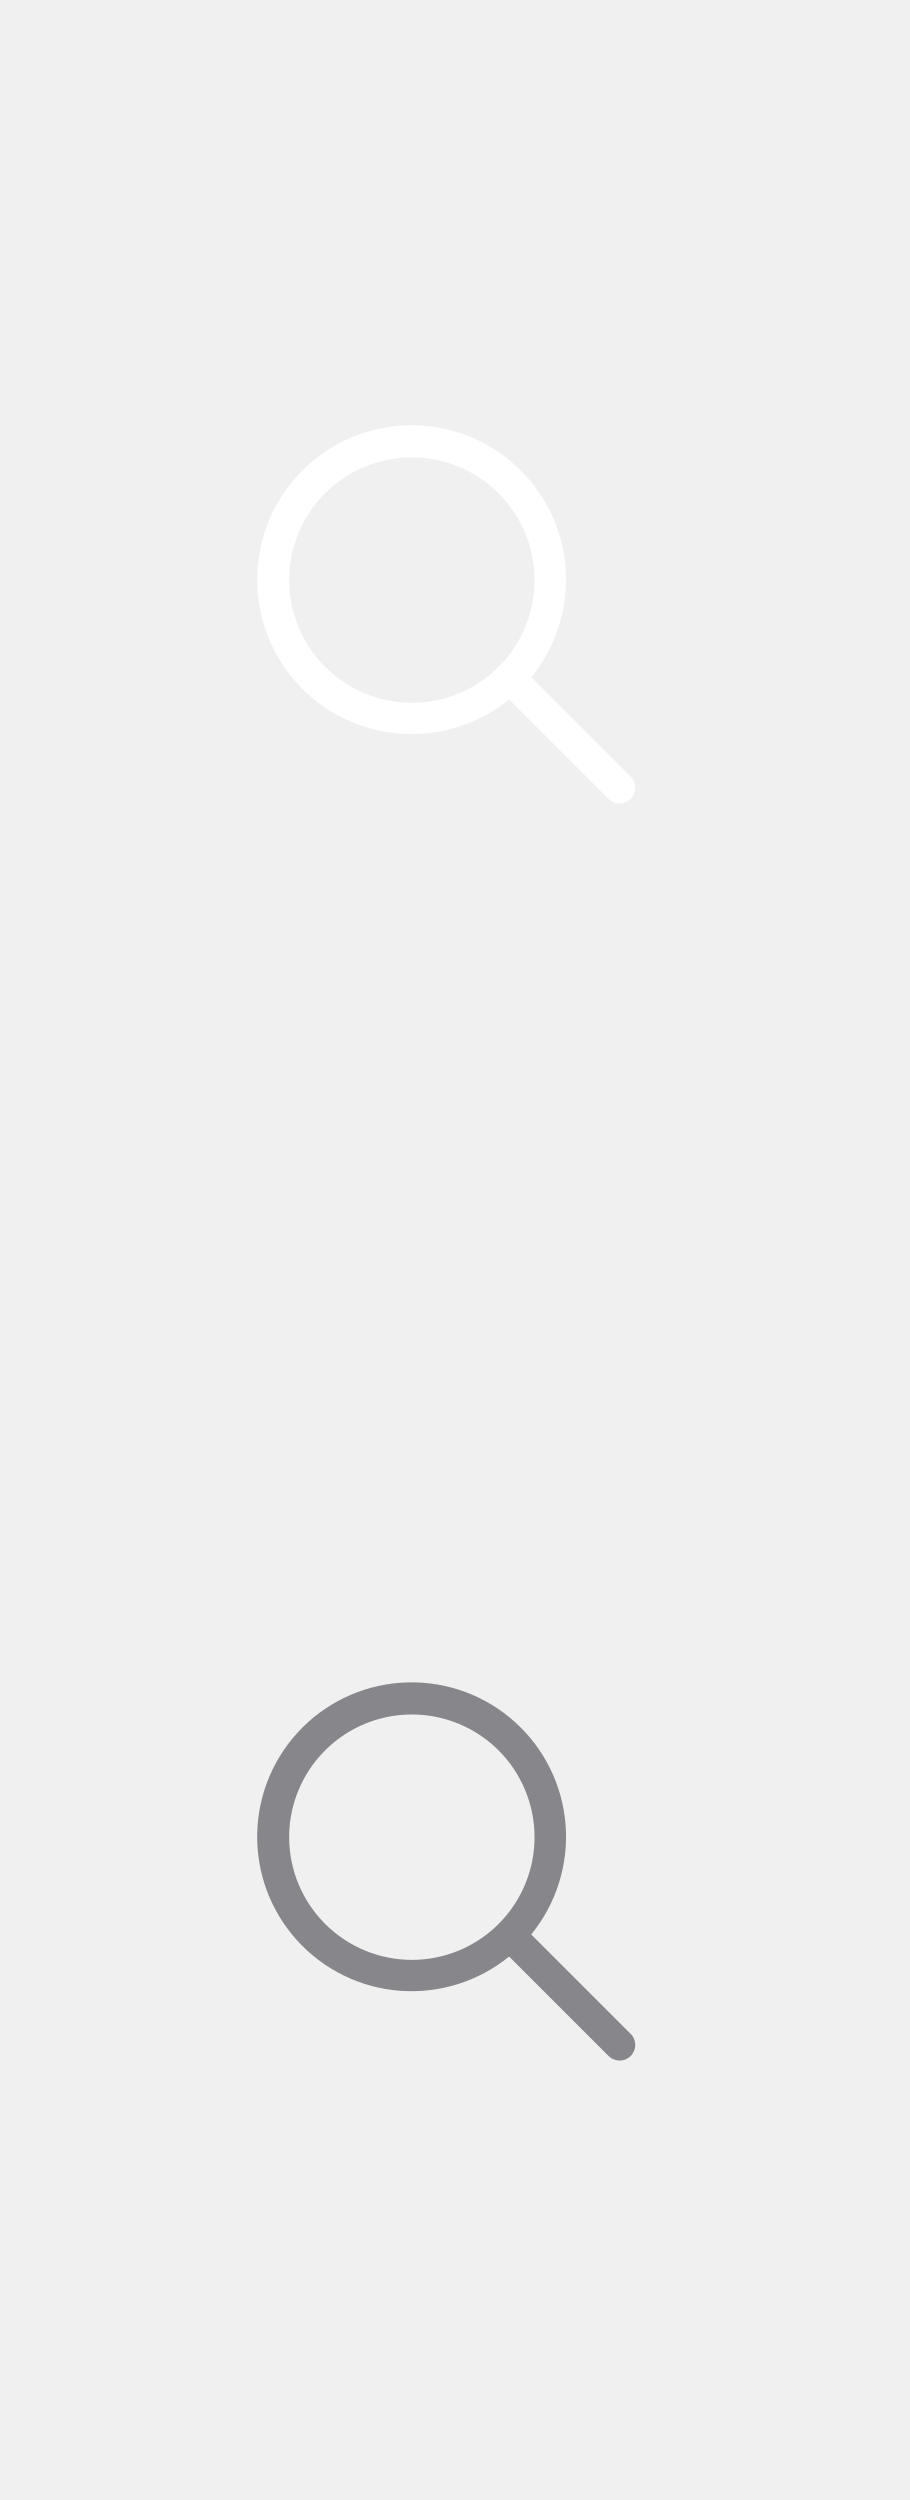
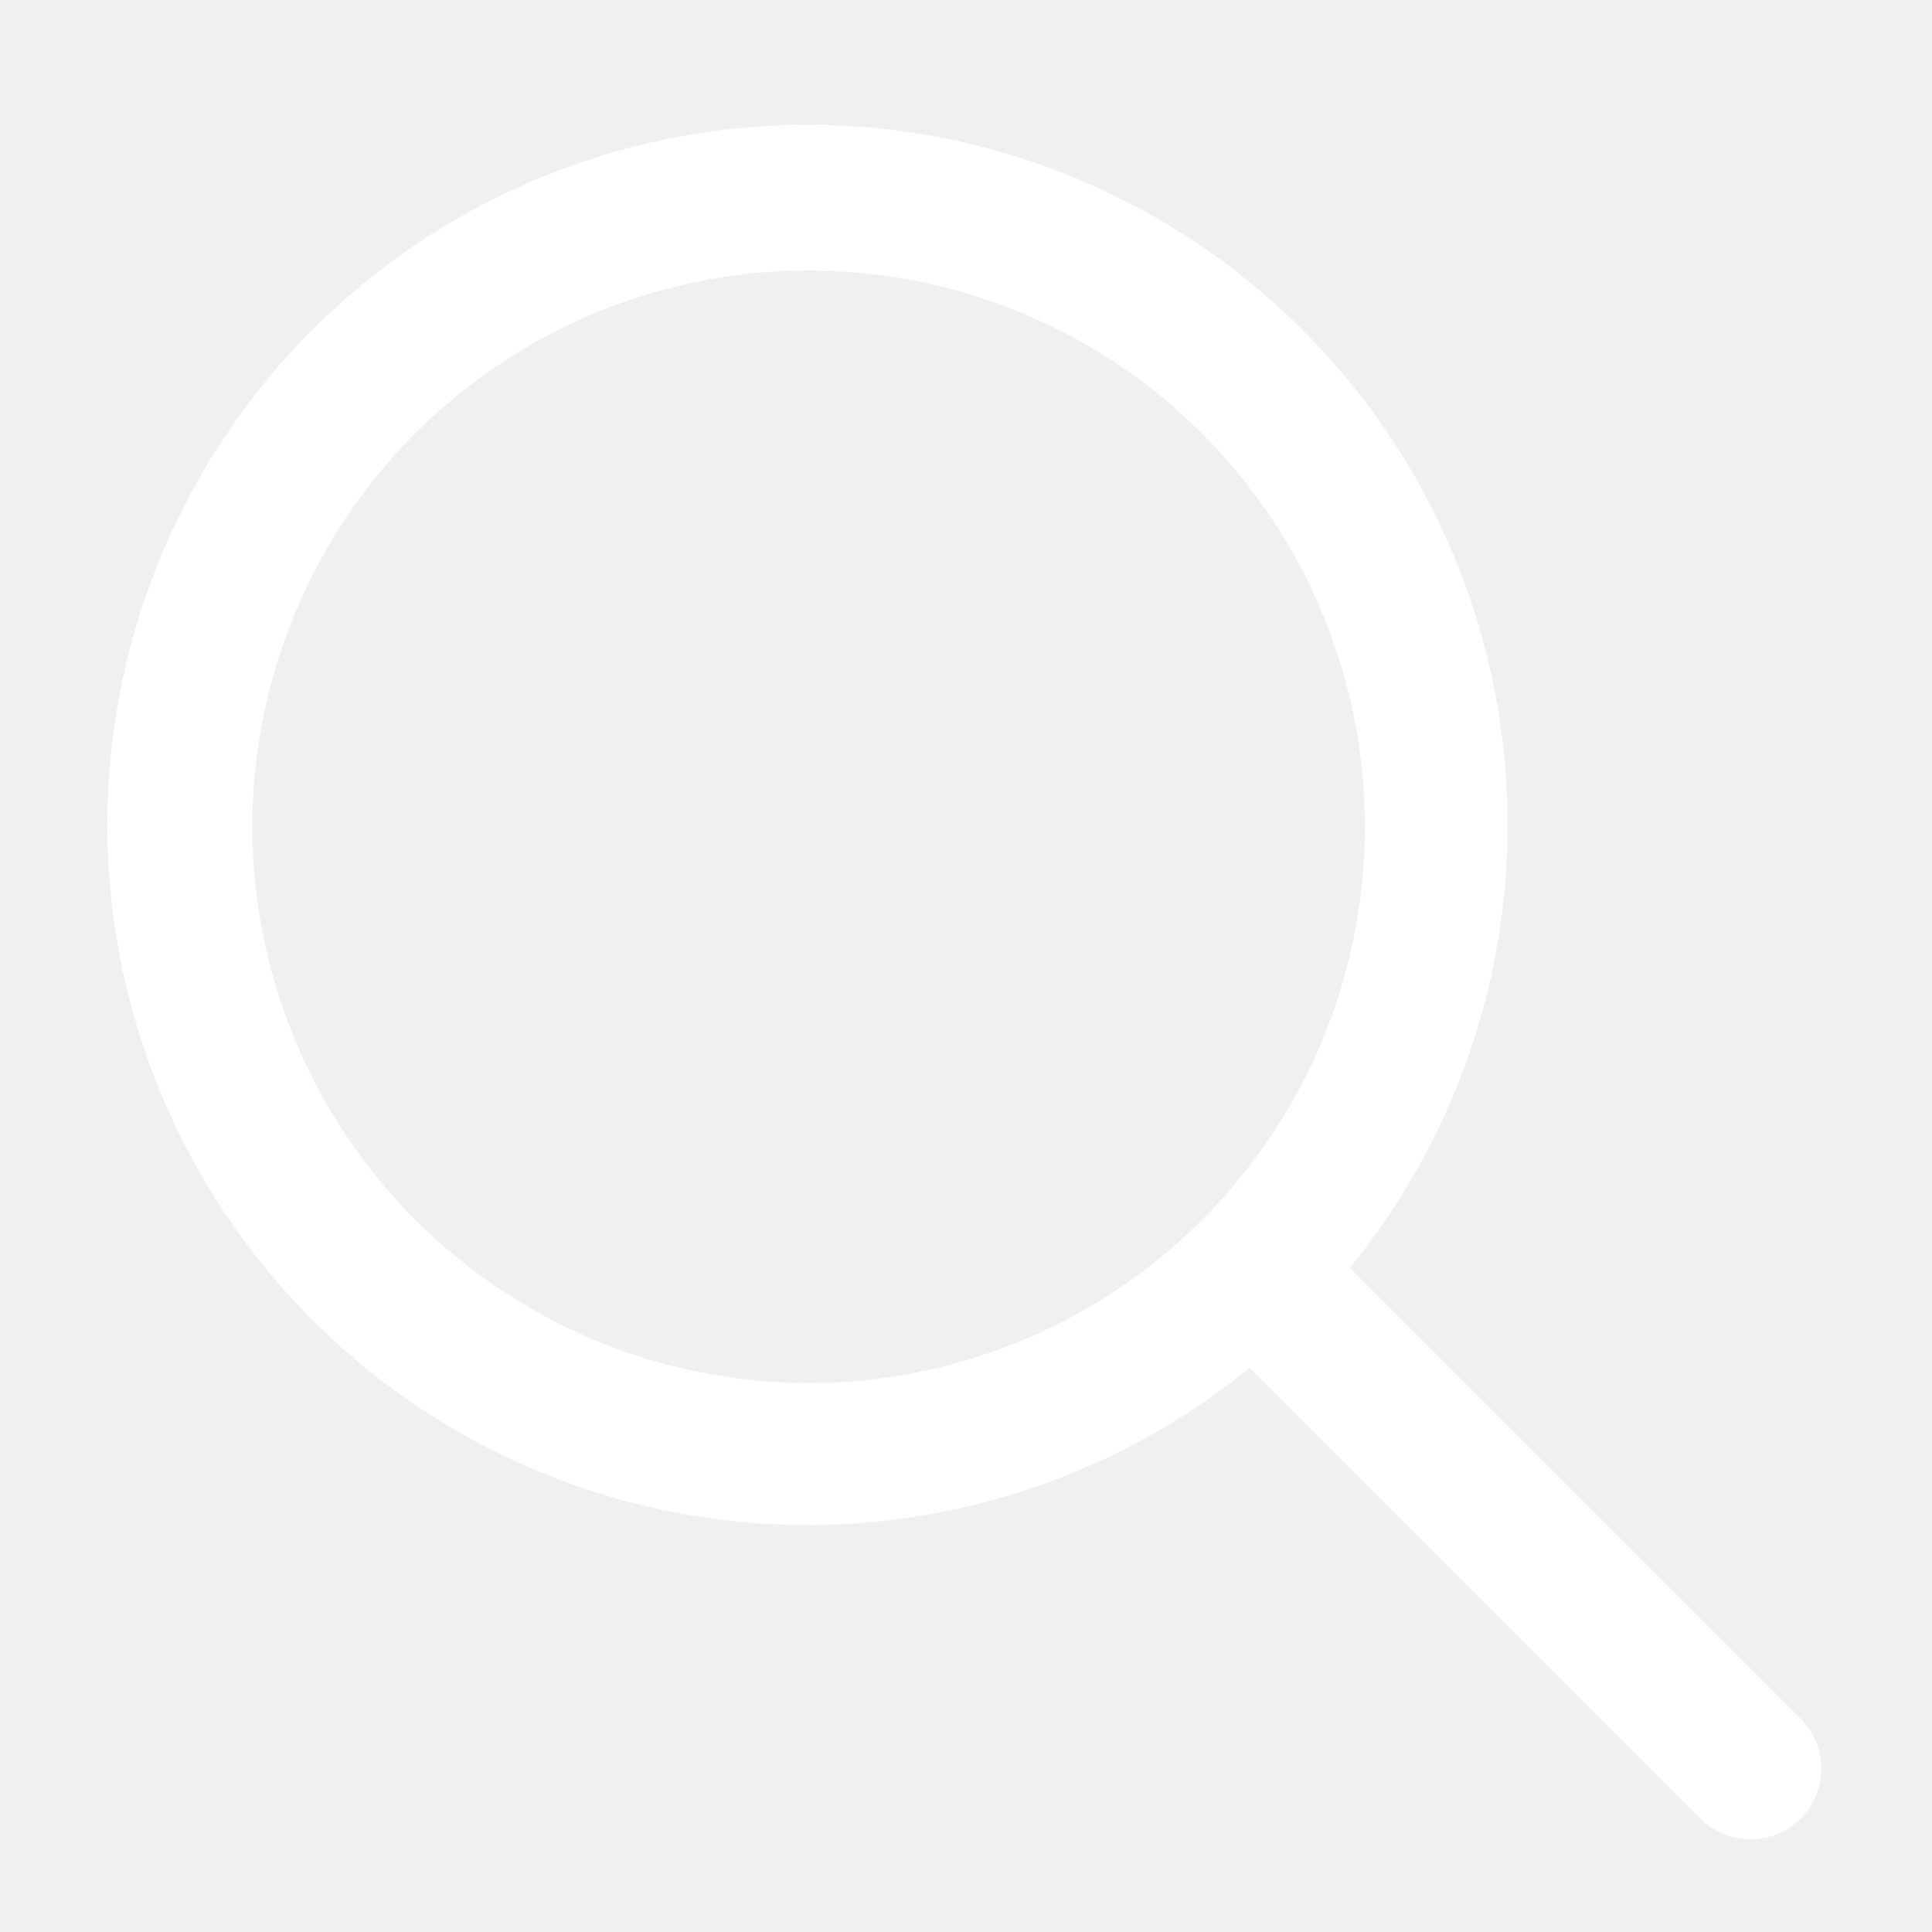
- <svg xmlns="http://www.w3.org/2000/svg" width="32" height="88" viewBox="0 0 32 88" fill="none">
-   <g clip-path="url(#clip0_1_974)">
-     <path d="M22.199 27.343L18.699 23.843C19.58 22.763 20.014 21.386 19.909 19.996C19.804 18.605 19.169 17.309 18.135 16.374C17.101 15.438 15.748 14.936 14.354 14.97C12.96 15.005 11.633 15.573 10.647 16.558C9.66 17.544 9.09 18.87 9.054 20.264C9.018 21.657 9.518 23.011 10.452 24.046C11.386 25.081 12.682 25.718 14.072 25.825C15.462 25.931 16.84 25.5 17.921 24.62L21.421 28.12C21.472 28.171 21.532 28.211 21.599 28.239C21.666 28.267 21.738 28.281 21.81 28.281C21.882 28.281 21.953 28.267 22.02 28.239C22.087 28.211 22.148 28.171 22.199 28.12C22.25 28.069 22.29 28.008 22.318 27.941C22.346 27.875 22.36 27.803 22.36 27.731C22.36 27.659 22.346 27.587 22.318 27.52C22.29 27.454 22.25 27.393 22.199 27.342V27.343ZM10.178 20.418C10.178 19.564 10.431 18.729 10.906 18.019C11.381 17.308 12.055 16.755 12.845 16.428C13.634 16.102 14.502 16.016 15.34 16.183C16.178 16.35 16.947 16.761 17.551 17.365C18.155 17.969 18.566 18.739 18.733 19.577C18.899 20.414 18.814 21.283 18.487 22.072C18.16 22.861 17.606 23.535 16.896 24.01C16.186 24.485 15.351 24.738 14.497 24.738C13.351 24.737 12.253 24.281 11.444 23.471C10.634 22.661 10.178 21.563 10.178 20.418Z" fill="white" />
-     <path d="M22.199 71.593L18.699 68.093C19.58 67.013 20.014 65.636 19.909 64.246C19.804 62.855 19.169 61.559 18.135 60.624C17.101 59.688 15.748 59.186 14.354 59.22C12.96 59.255 11.633 59.823 10.647 60.808C9.66 61.794 9.09 63.12 9.054 64.514C9.018 65.907 9.518 67.261 10.452 68.296C11.386 69.331 12.682 69.968 14.072 70.075C15.462 70.181 16.84 69.75 17.921 68.87L21.421 72.37C21.524 72.473 21.664 72.531 21.81 72.531C21.956 72.531 22.096 72.473 22.199 72.37C22.302 72.267 22.36 72.127 22.36 71.981C22.36 71.835 22.302 71.695 22.199 71.592V71.593ZM10.178 64.668C10.178 63.814 10.431 62.979 10.906 62.269C11.381 61.559 12.055 61.005 12.845 60.678C13.634 60.352 14.502 60.266 15.34 60.433C16.178 60.6 16.947 61.011 17.551 61.615C18.155 62.219 18.566 62.989 18.733 63.827C18.899 64.664 18.814 65.533 18.487 66.322C18.16 67.111 17.606 67.785 16.896 68.26C16.186 68.735 15.351 68.988 14.497 68.988C13.351 68.987 12.253 68.531 11.444 67.721C10.634 66.911 10.178 65.813 10.178 64.668Z" fill="#86868B" />
-   </g>
-   <defs>
-     <clipPath id="clip0_1_974">
-       <rect width="15" height="88" fill="white" transform="translate(8.21875)" />
-     </clipPath>
-   </defs>
+ <svg xmlns="http://www.w3.org/2000/svg" width="15" height="15" viewBox="0 0 15 15" fill="none">
+   <path d="M13.98 13.343L10.48 9.843C11.362 8.763 11.795 7.386 11.69 5.996C11.585 4.605 10.95 3.309 9.916 2.374C8.882 1.438 7.529 0.936 6.135 0.97C4.742 1.005 3.414 1.573 2.428 2.558C1.442 3.544 0.871 4.87 0.835 6.264C0.799 7.657 1.3 9.011 2.233 10.046C3.167 11.081 4.463 11.718 5.853 11.825C7.243 11.931 8.621 11.5 9.702 10.62L13.202 14.12C13.253 14.171 13.314 14.211 13.38 14.239C13.447 14.267 13.519 14.281 13.591 14.281C13.663 14.281 13.735 14.267 13.802 14.239C13.868 14.211 13.929 14.171 13.98 14.12C14.031 14.069 14.072 14.008 14.099 13.941C14.127 13.875 14.141 13.803 14.141 13.731C14.141 13.659 14.127 13.587 14.099 13.52C14.072 13.454 14.031 13.393 13.98 13.342V13.343ZM1.959 6.418C1.959 5.564 2.213 4.729 2.687 4.019C3.162 3.308 3.837 2.755 4.626 2.428C5.415 2.102 6.283 2.016 7.121 2.183C7.959 2.35 8.728 2.761 9.332 3.365C9.936 3.969 10.348 4.739 10.514 5.577C10.681 6.414 10.595 7.283 10.268 8.072C9.941 8.861 9.388 9.535 8.677 10.01C7.967 10.485 7.132 10.738 6.278 10.738C5.133 10.737 4.035 10.281 3.225 9.471C2.415 8.661 1.96 7.563 1.959 6.418Z" fill="white" />
</svg>
